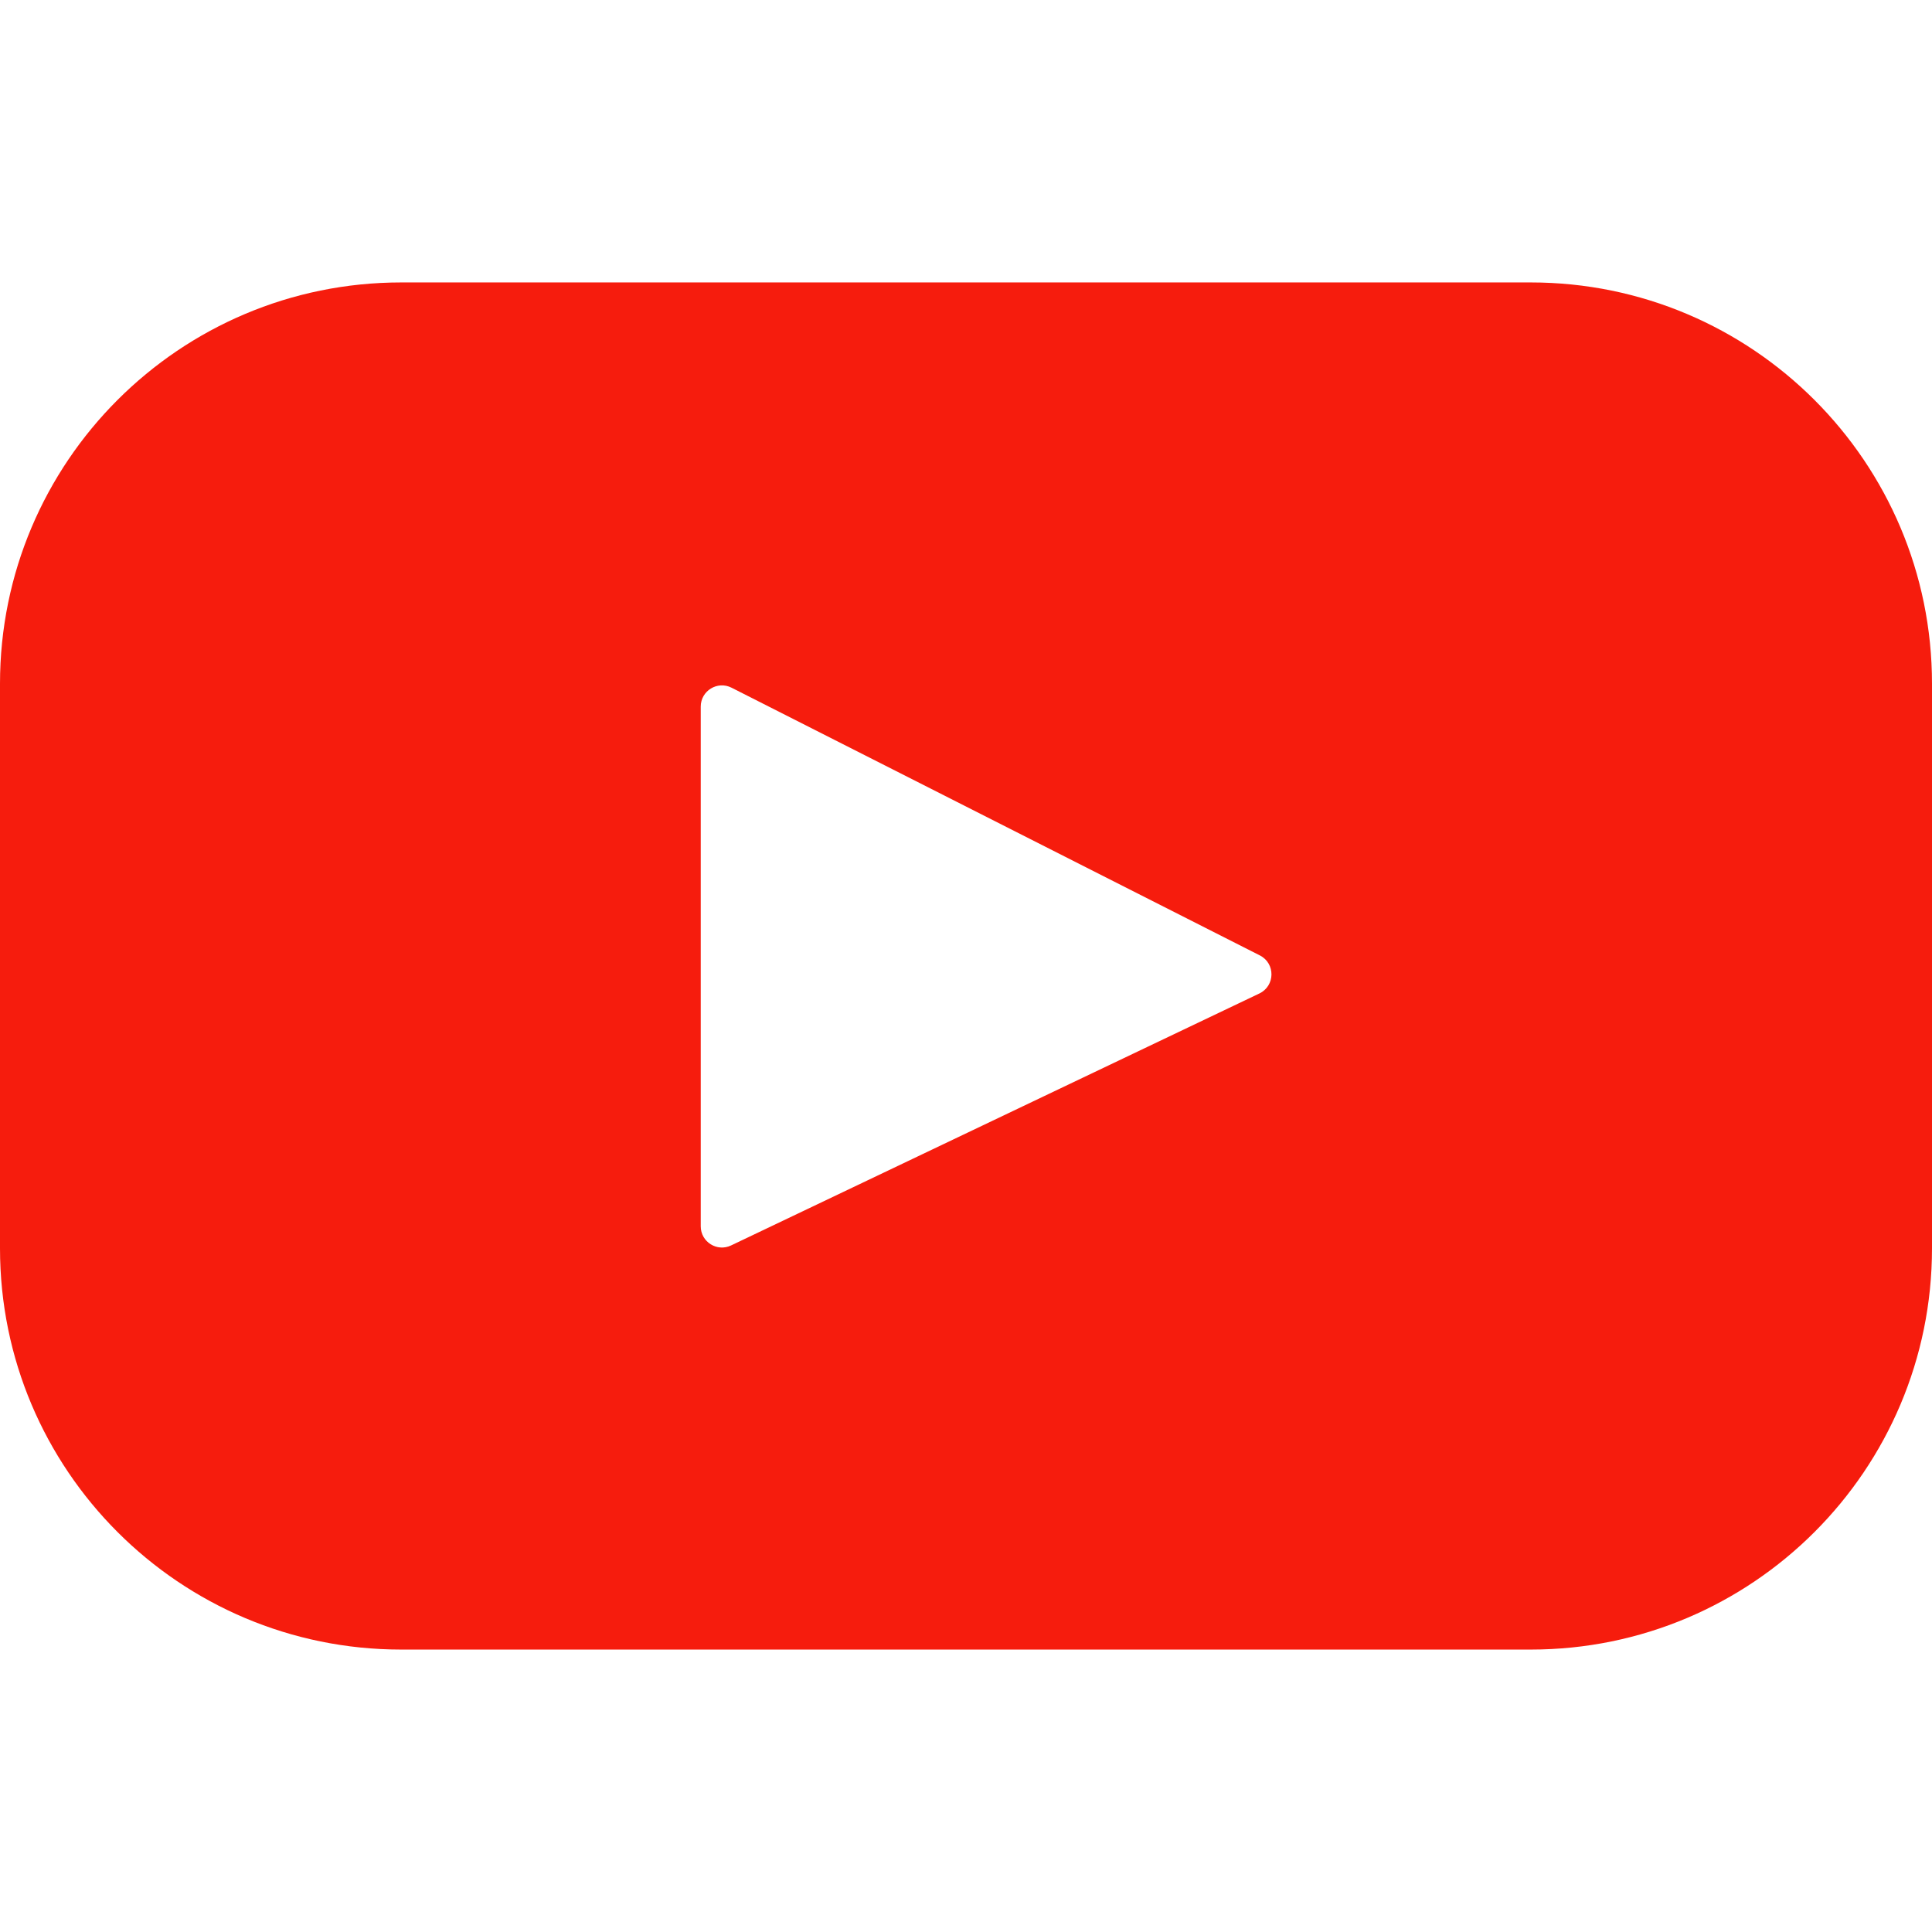
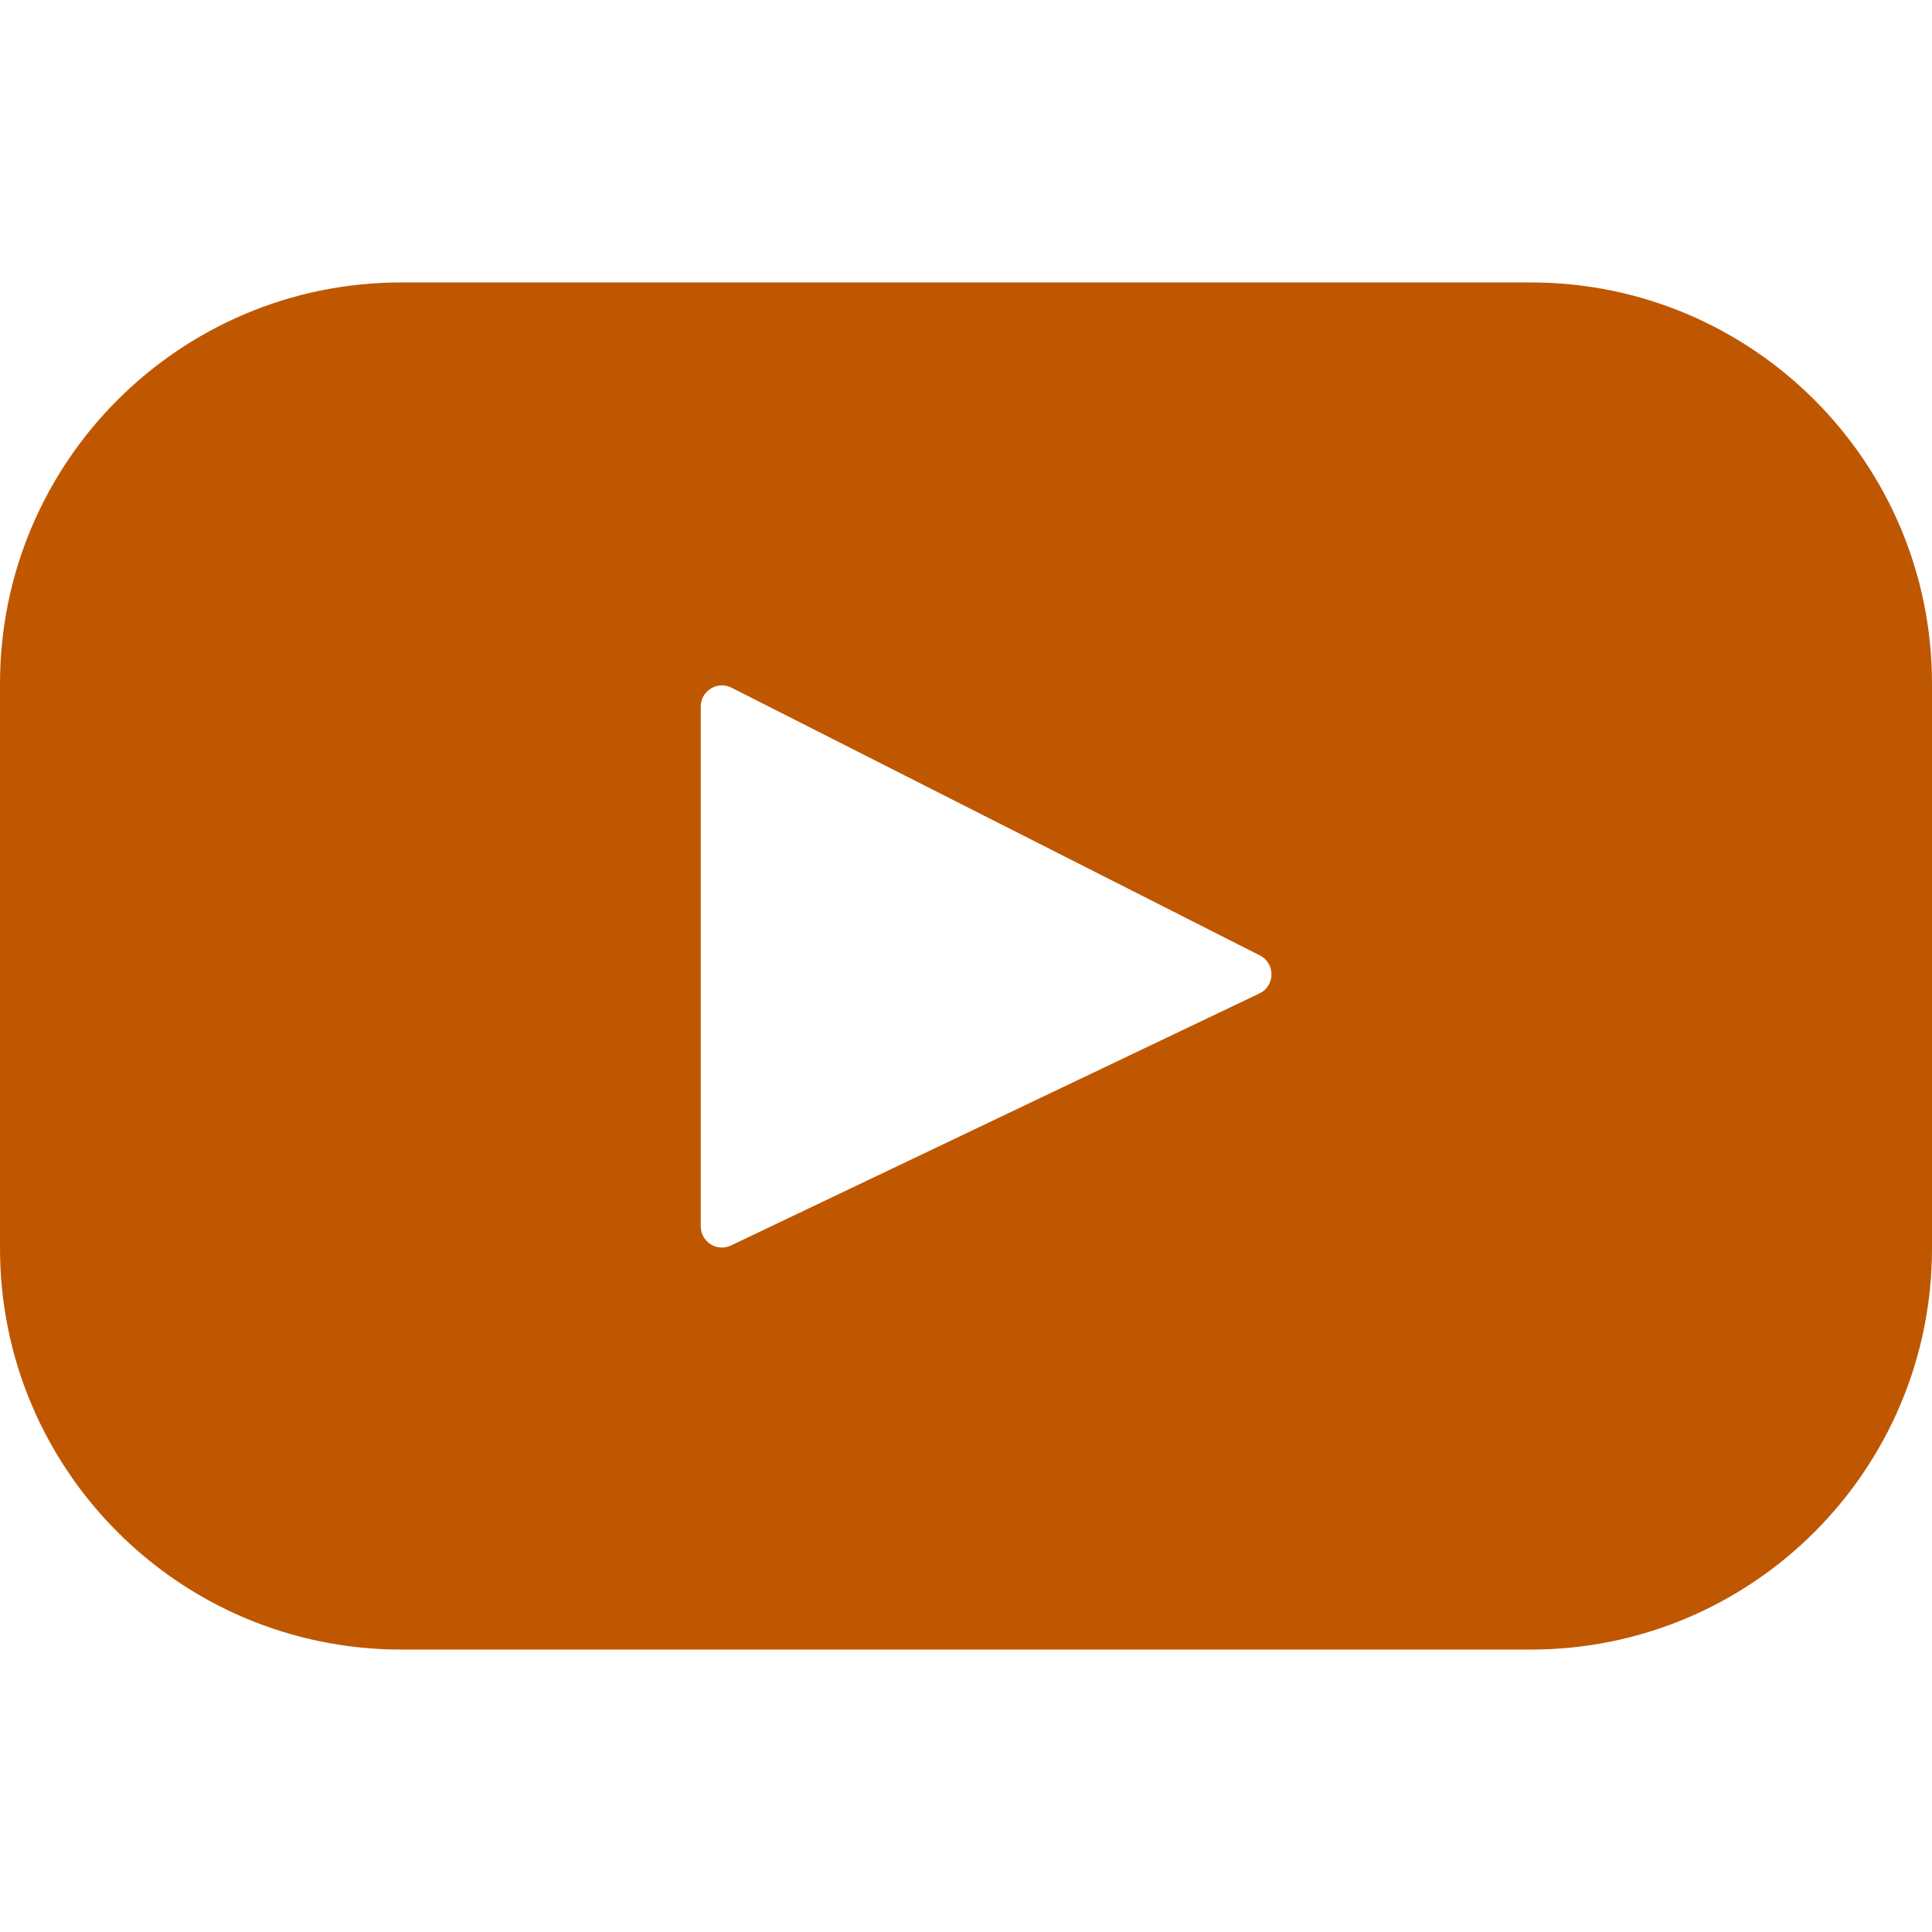
<svg xmlns="http://www.w3.org/2000/svg" xml:space="preserve" viewBox="0 0 461.001 461.001" width="24" height="24">
-   <path fill="#f61c0d" d="M365.257 67.393H95.744C42.866 67.393 0 110.259 0 163.137v134.728c0 52.878 42.866 95.744 95.744 95.744h269.513c52.878 0 95.744-42.866 95.744-95.744V163.137c0-52.878-42.866-95.744-95.744-95.744zm-64.751 169.663-126.06 60.123c-3.359 1.602-7.239-.847-7.239-4.568V168.607c0-3.774 3.982-6.22 7.348-4.514l126.06 63.881c3.748 1.899 3.683 7.274-.109 9.082z" />
+   <path fill="#BF5700" d="M365.257 67.393H95.744C42.866 67.393 0 110.259 0 163.137v134.728c0 52.878 42.866 95.744 95.744 95.744h269.513c52.878 0 95.744-42.866 95.744-95.744V163.137c0-52.878-42.866-95.744-95.744-95.744zm-64.751 169.663-126.06 60.123c-3.359 1.602-7.239-.847-7.239-4.568V168.607c0-3.774 3.982-6.22 7.348-4.514l126.06 63.881c3.748 1.899 3.683 7.274-.109 9.082z" />
</svg>
